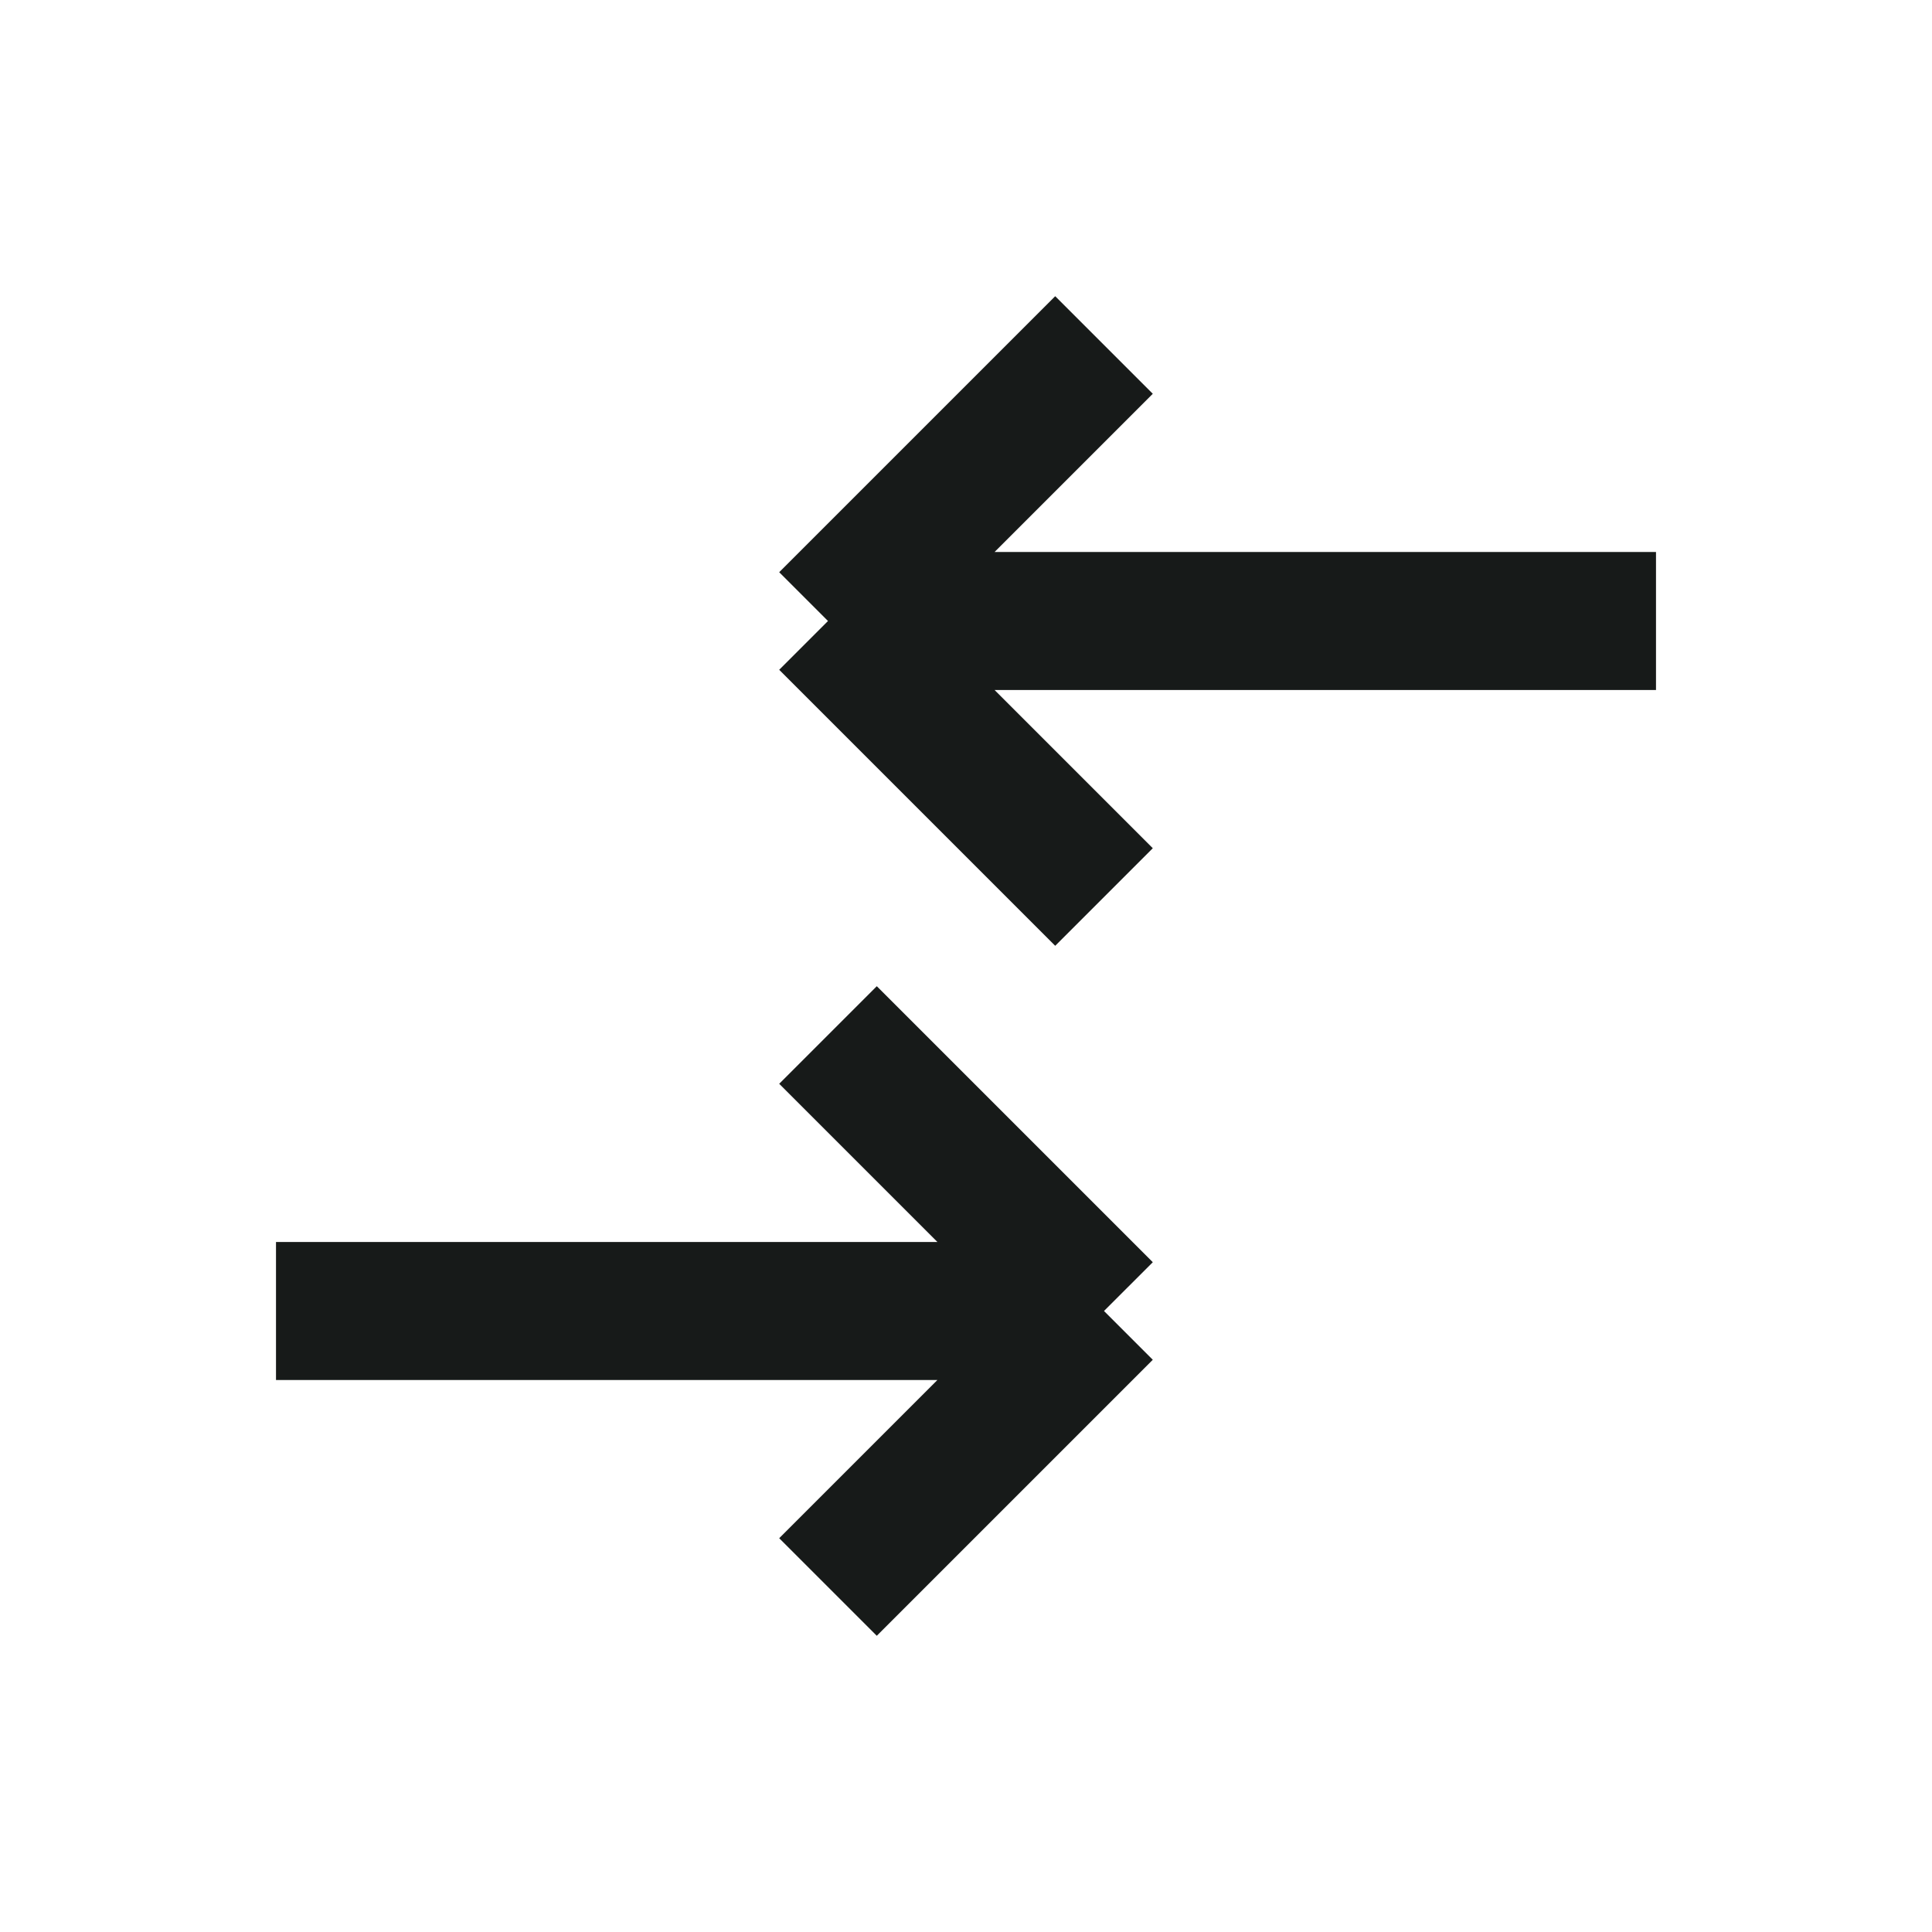
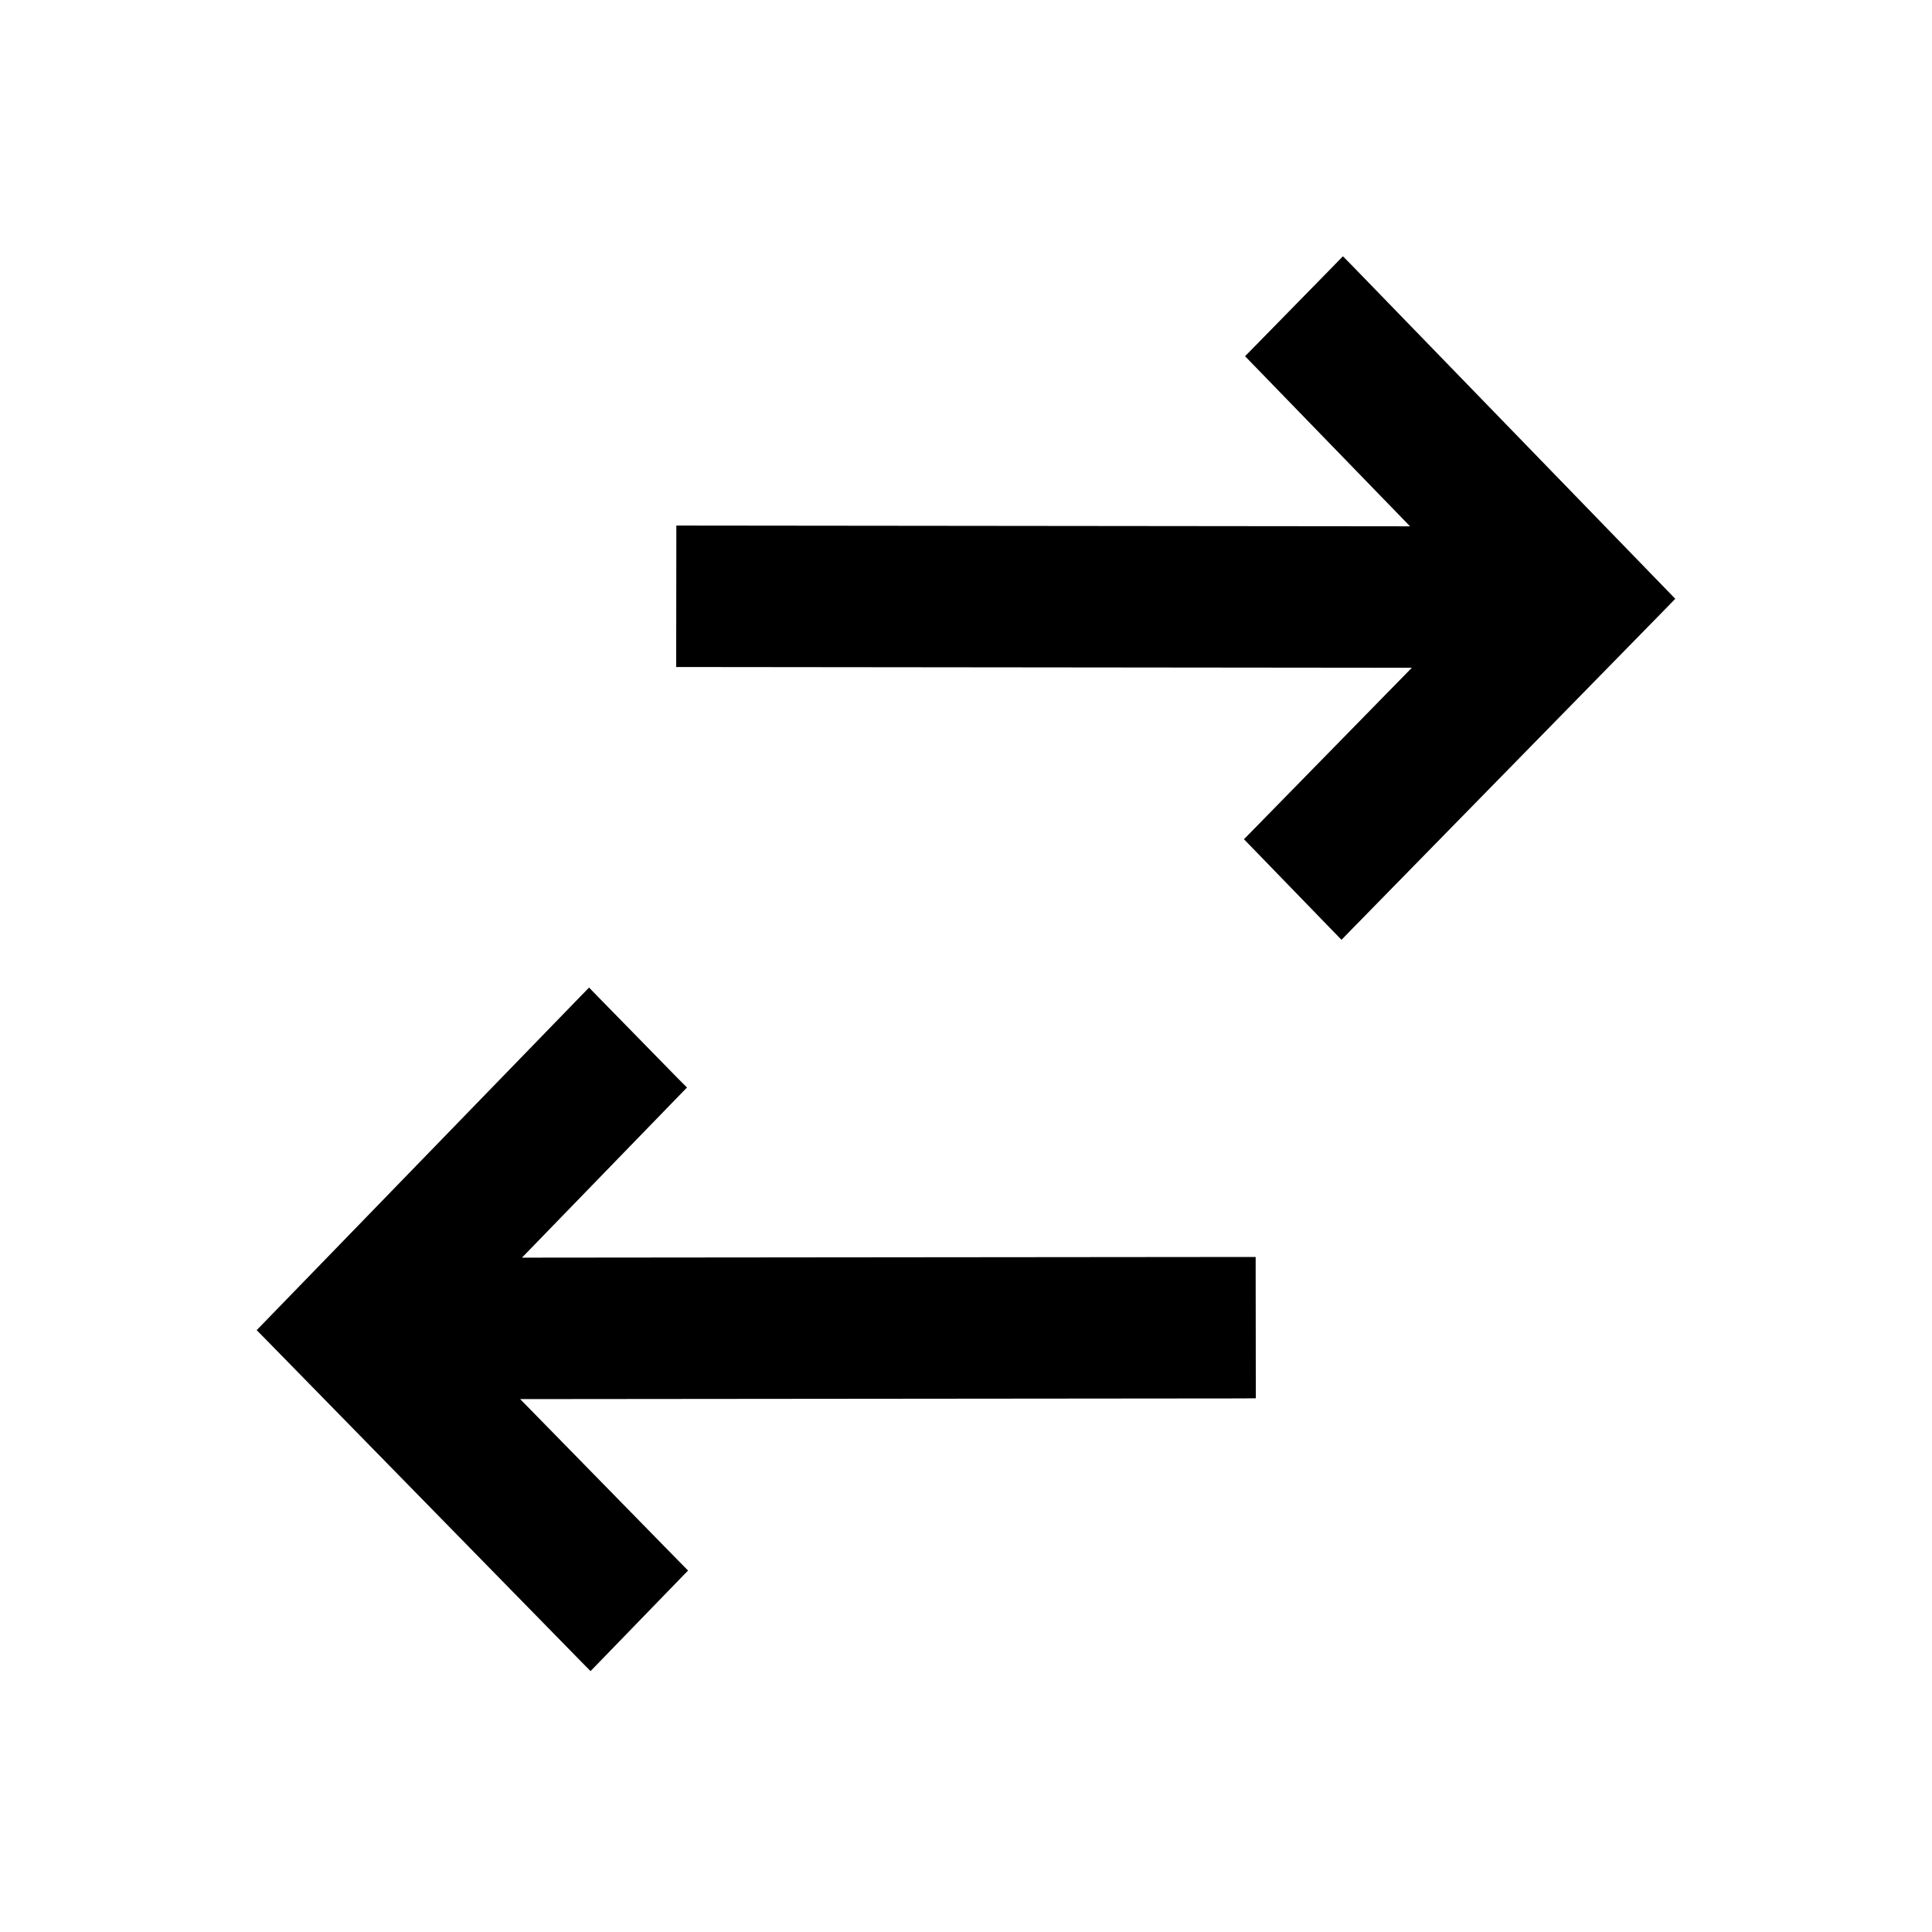
<svg xmlns="http://www.w3.org/2000/svg" width="28" height="28" viewBox="0 0 28 28" fill="none">
-   <path d="M24 9H12M12 9L16 5M12 9L16 13" stroke="#171A19" stroke-width="2" />
-   <path d="M4 19H16M16 19L12 15M16 19L12 23" stroke="#171A19" stroke-width="2" />
+   <path d="M19.37 13.403L19.442 13.477L19.514 13.403L24.072 8.748L24.14 8.678L24.072 8.608L19.535 3.93L19.463 3.857L19.392 3.93L18.253 5.093L18.184 5.163L18.252 5.233L20.672 7.728L10.002 7.717L9.902 7.717L9.902 7.817L9.9 9.467L9.9 9.567L10 9.567L20.699 9.578L18.236 12.094L18.168 12.163L18.236 12.233L19.37 13.403Z" fill="black" stroke="black" stroke-width="0.2" />
+   <path d="M8.63 24.002L8.558 24.076L8.486 24.003L3.929 19.347L3.86 19.277L3.928 19.207L8.465 14.53L8.537 14.456L8.608 14.529L9.747 15.693L9.816 15.762L9.748 15.832L7.328 18.327L17.998 18.317L18.098 18.317L18.098 18.416L18.1 20.067L18.1 20.166L18 20.167L7.301 20.177L9.764 22.693L9.832 22.762L9.764 22.832L8.63 24.002Z" fill="black" stroke="black" stroke-width="0.2" />
</svg>
